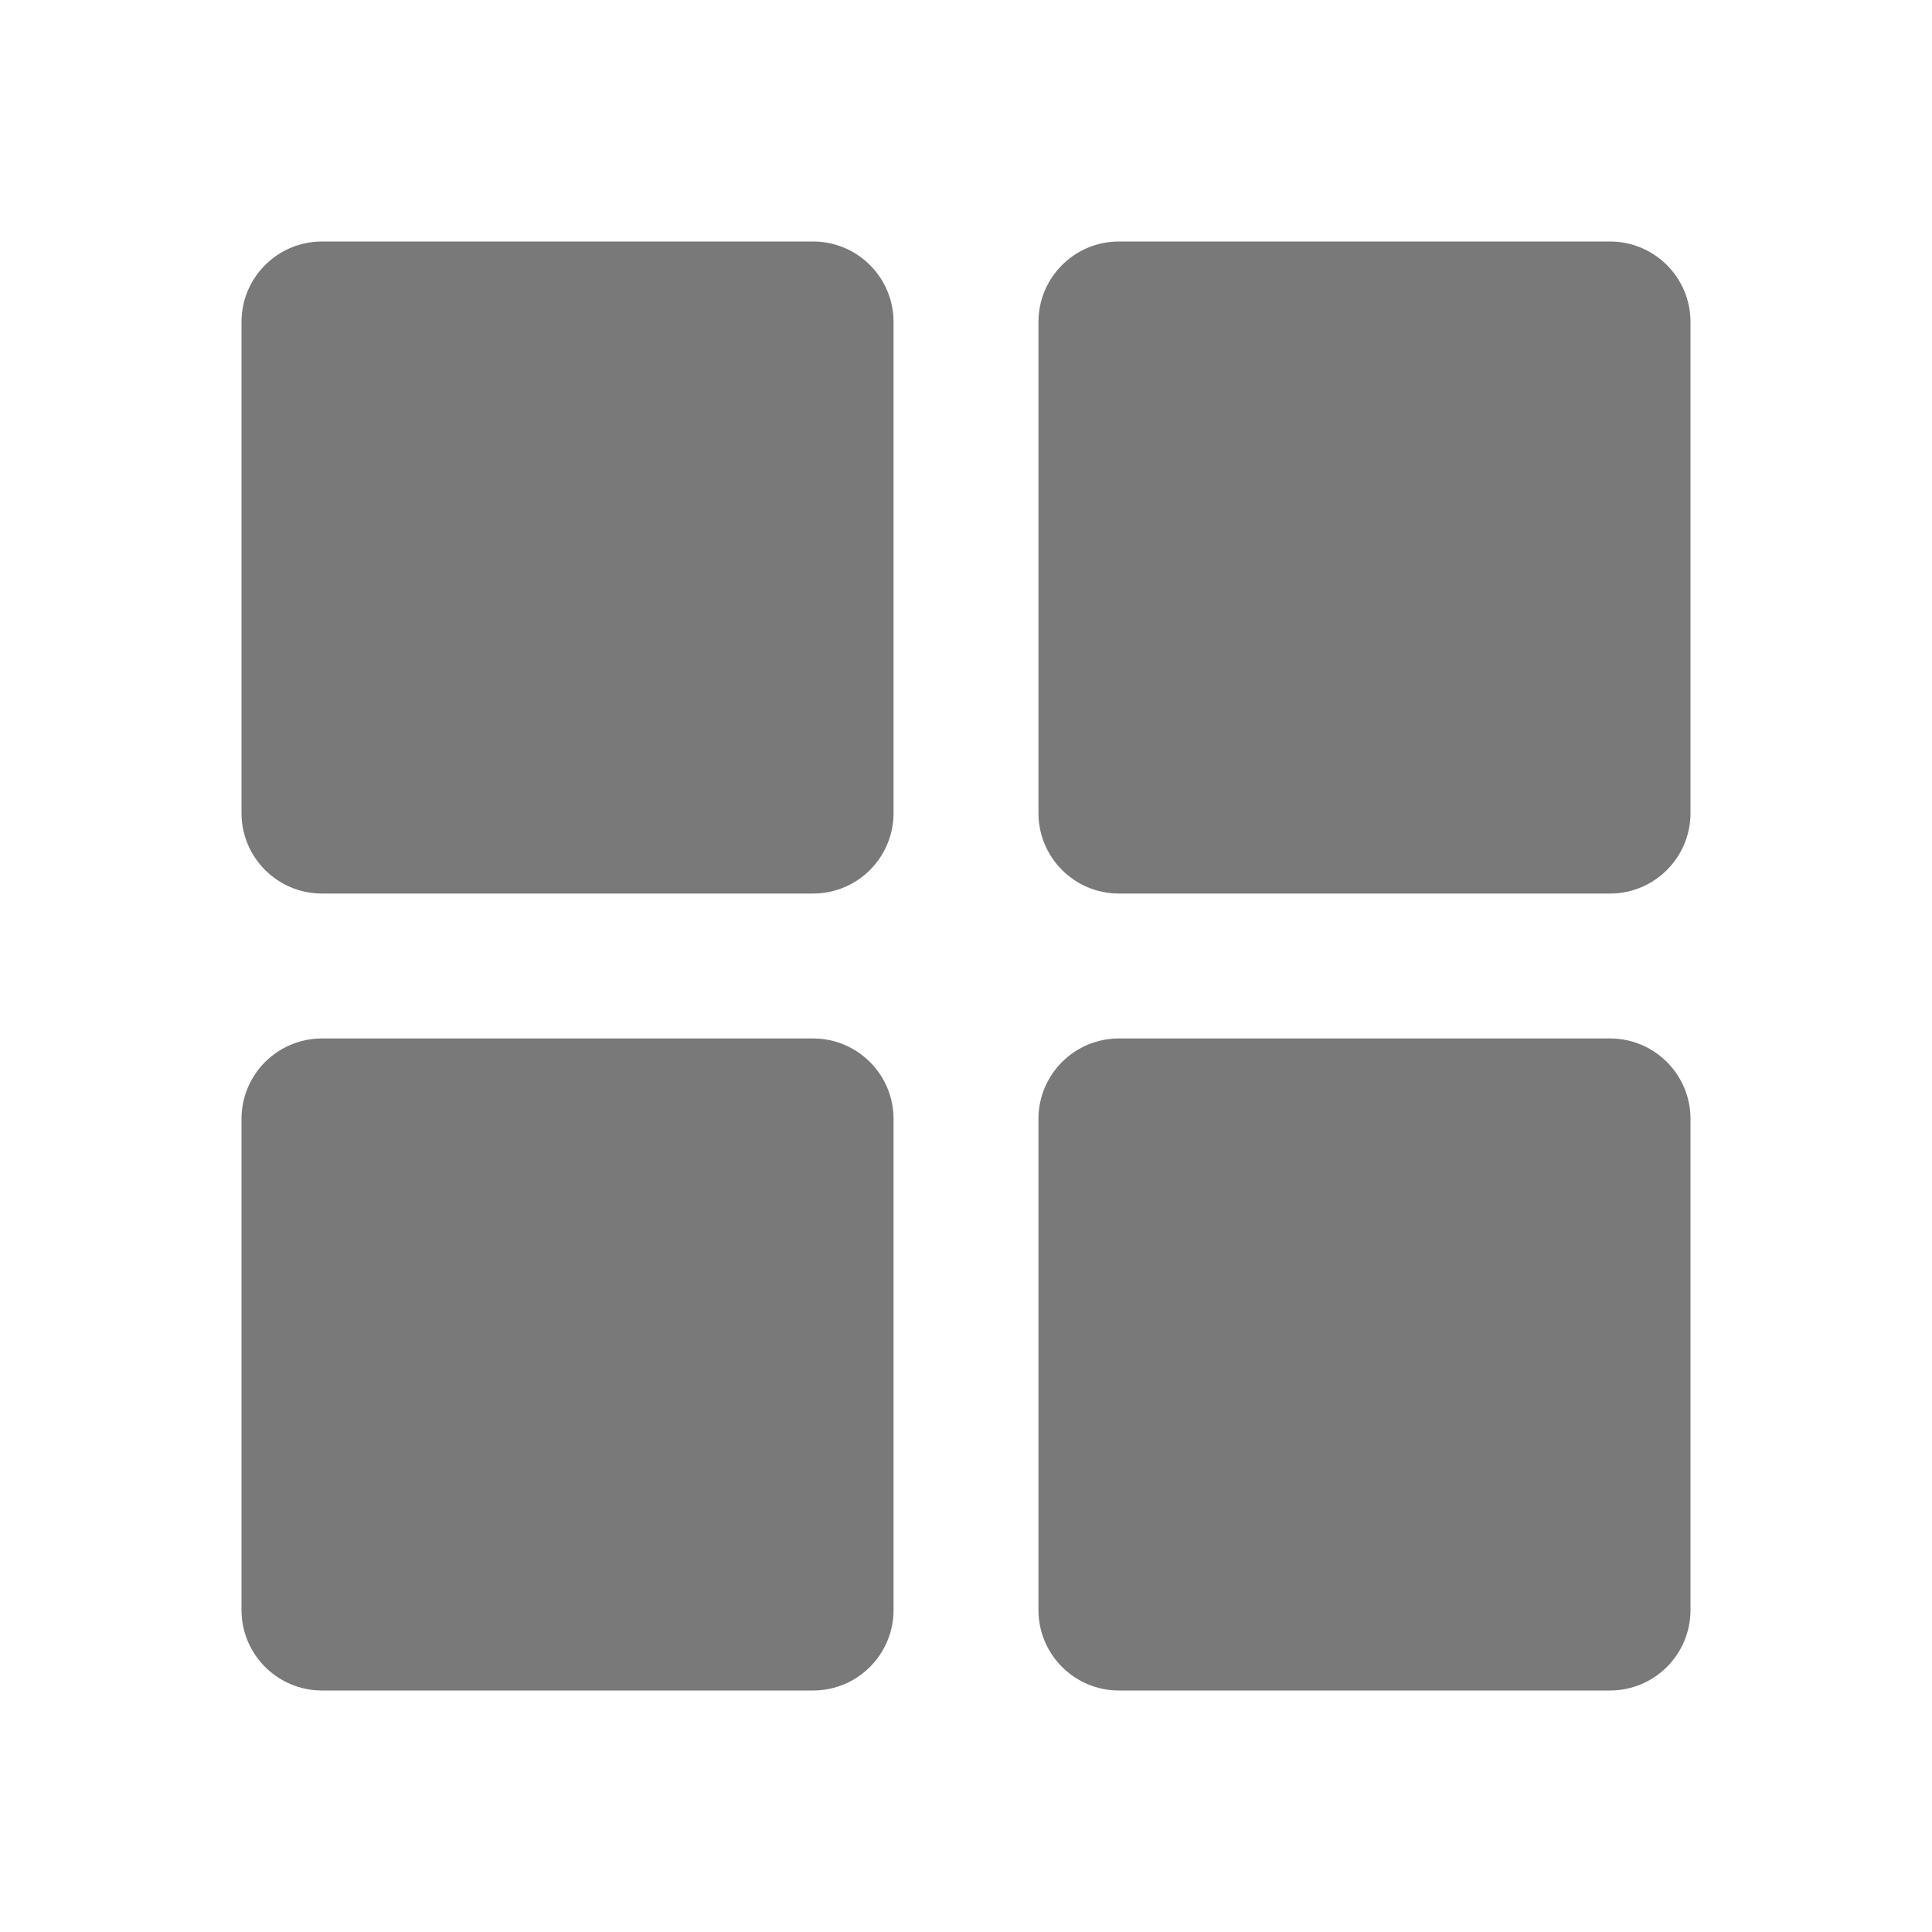
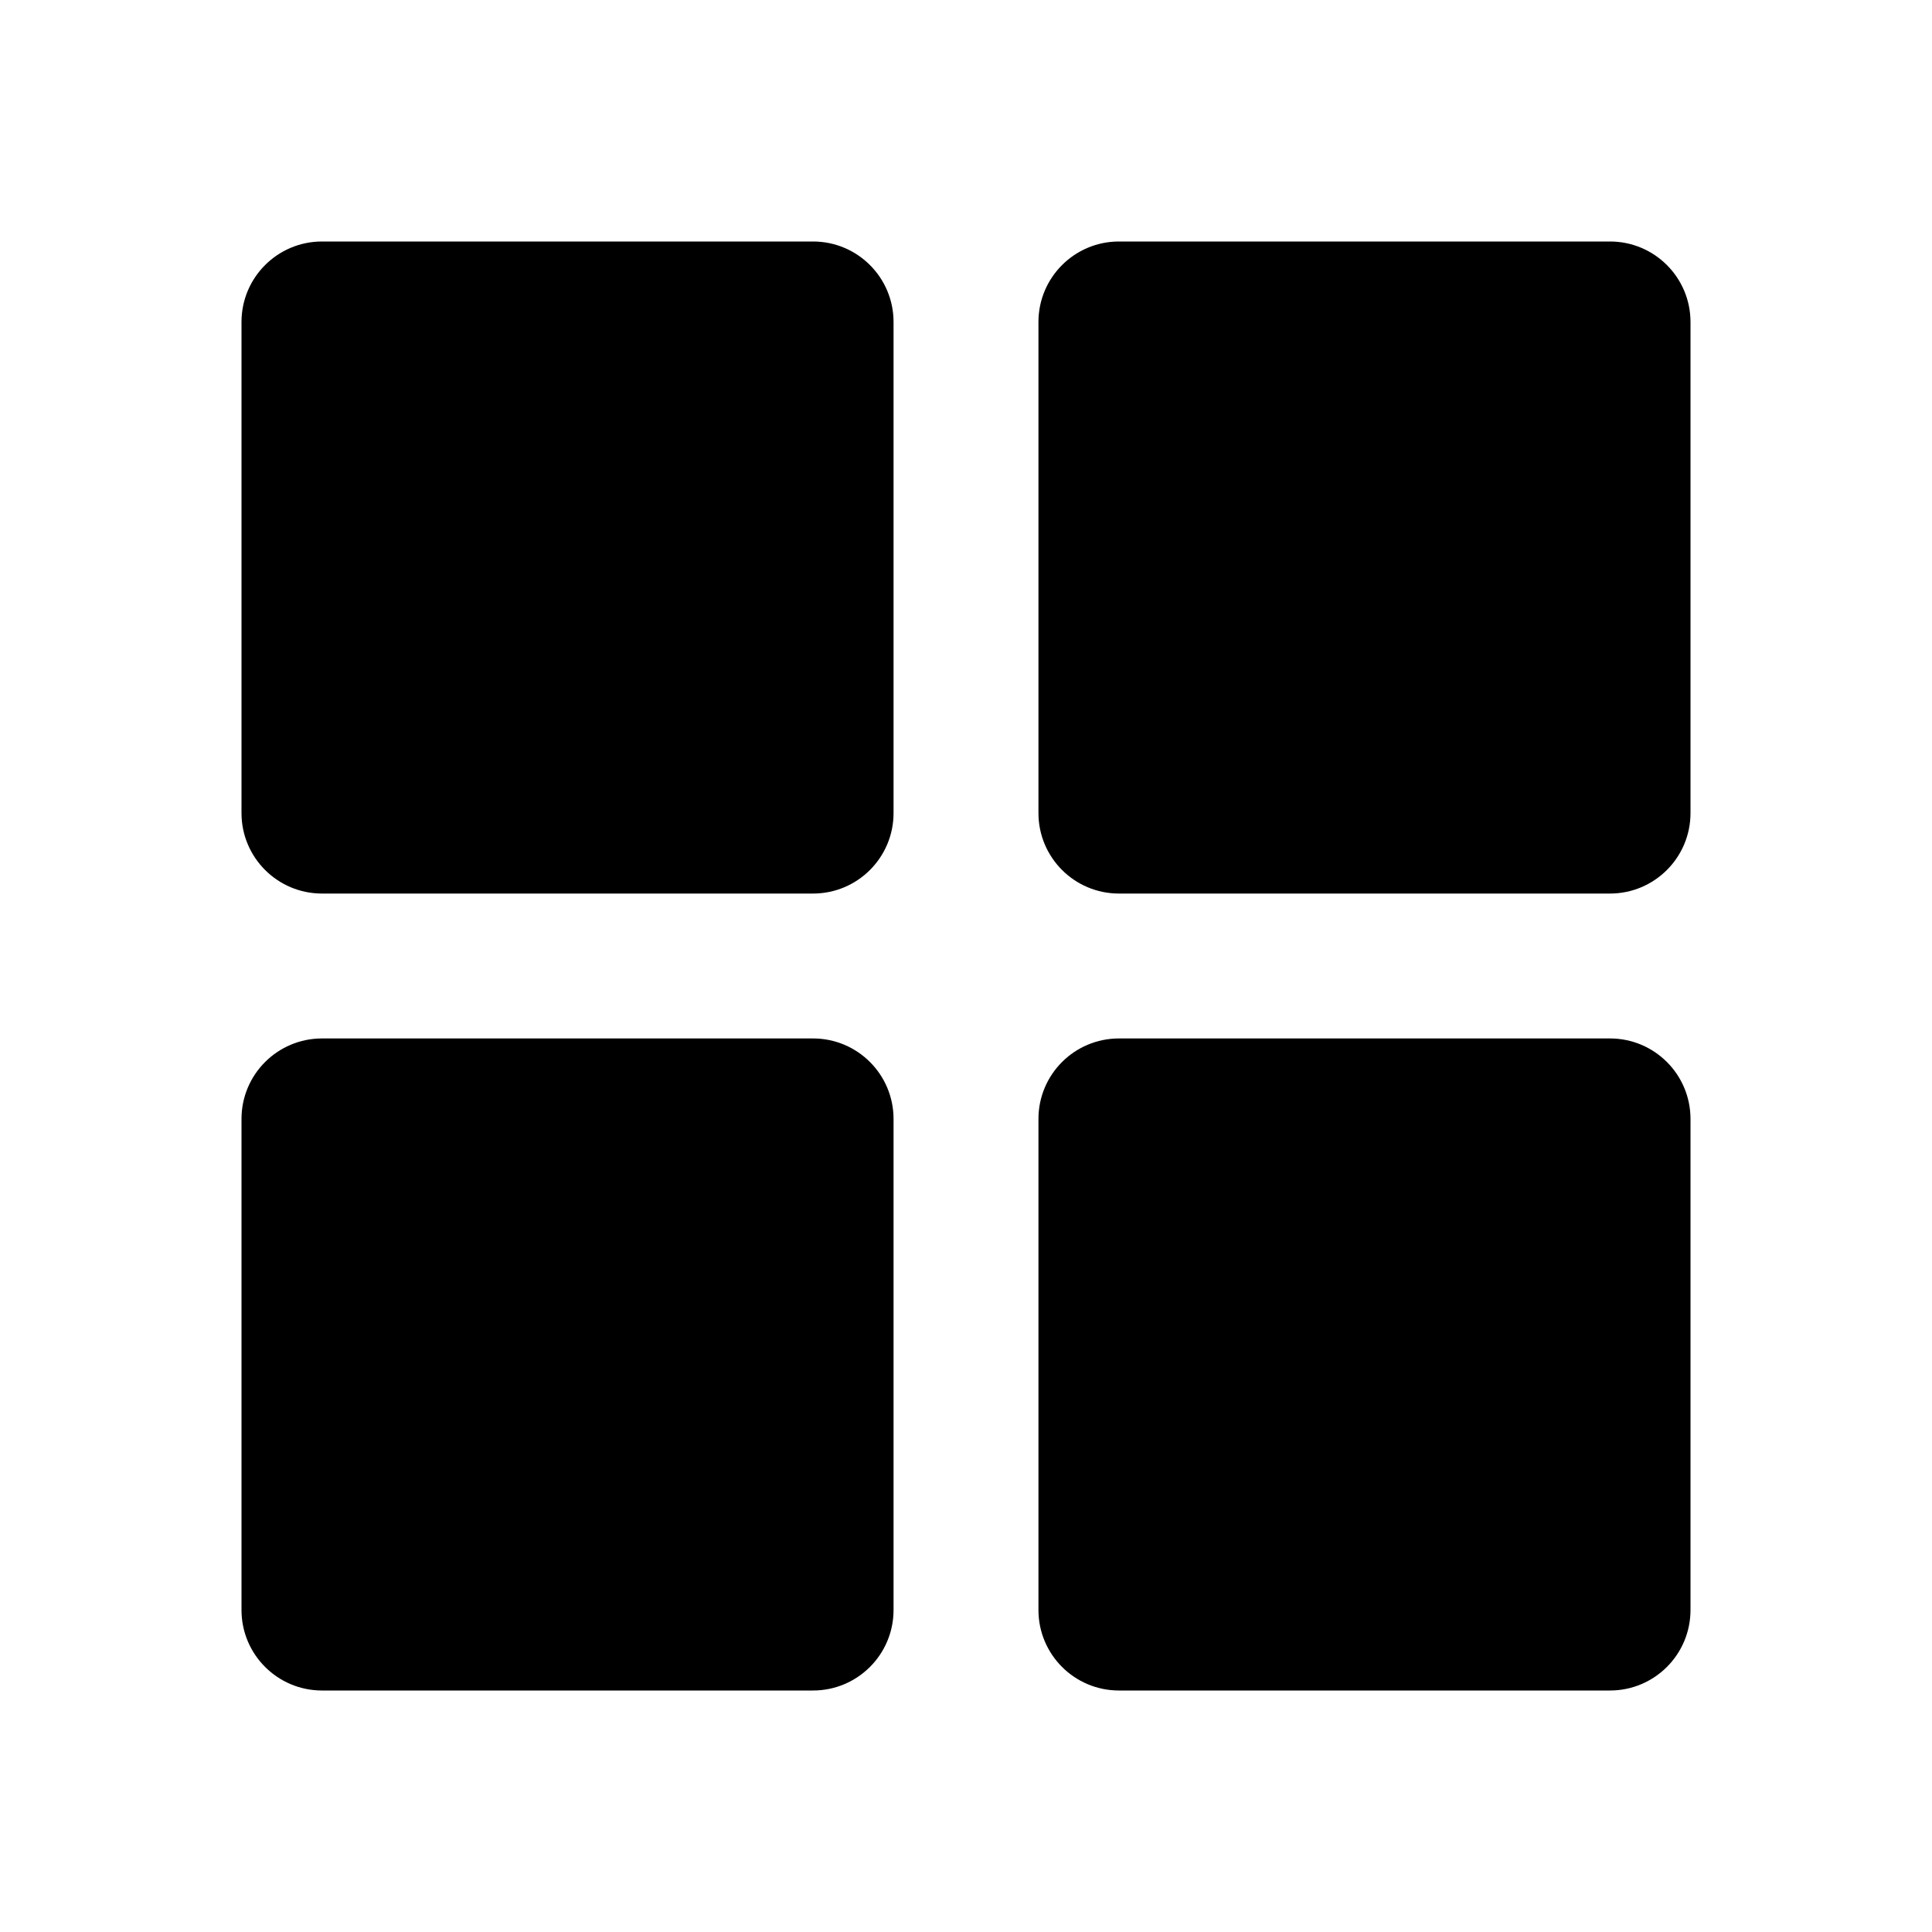
- <svg xmlns="http://www.w3.org/2000/svg" width="24" height="24" viewBox="0 0 24 24" fill="none">
-   <rect x="3" y="3" width="8.1" height="8.1" rx="1" fill="#797979" />
-   <rect x="3" y="12.9" width="8.1" height="8.1" rx="1" fill="#797979" />
-   <rect x="12.9" y="3" width="8.1" height="8.1" rx="1" fill="#797979" />
-   <rect x="12.9" y="12.9" width="8.1" height="8.1" rx="1" fill="#797979" />
+ <svg xmlns="http://www.w3.org/2000/svg" width="24" height="24" viewBox="0 0 24 24" fill="currentColor">
+   <rect x="3" y="3" width="8.1" height="8.1" rx="1" fill="currentColor" />
+   <rect x="3" y="12.9" width="8.1" height="8.1" rx="1" fill="currentColor" />
+   <rect x="12.9" y="3" width="8.1" height="8.1" rx="1" fill="currentColor" />
+   <rect x="12.9" y="12.9" width="8.1" height="8.1" rx="1" fill="currentColor" />
</svg>
